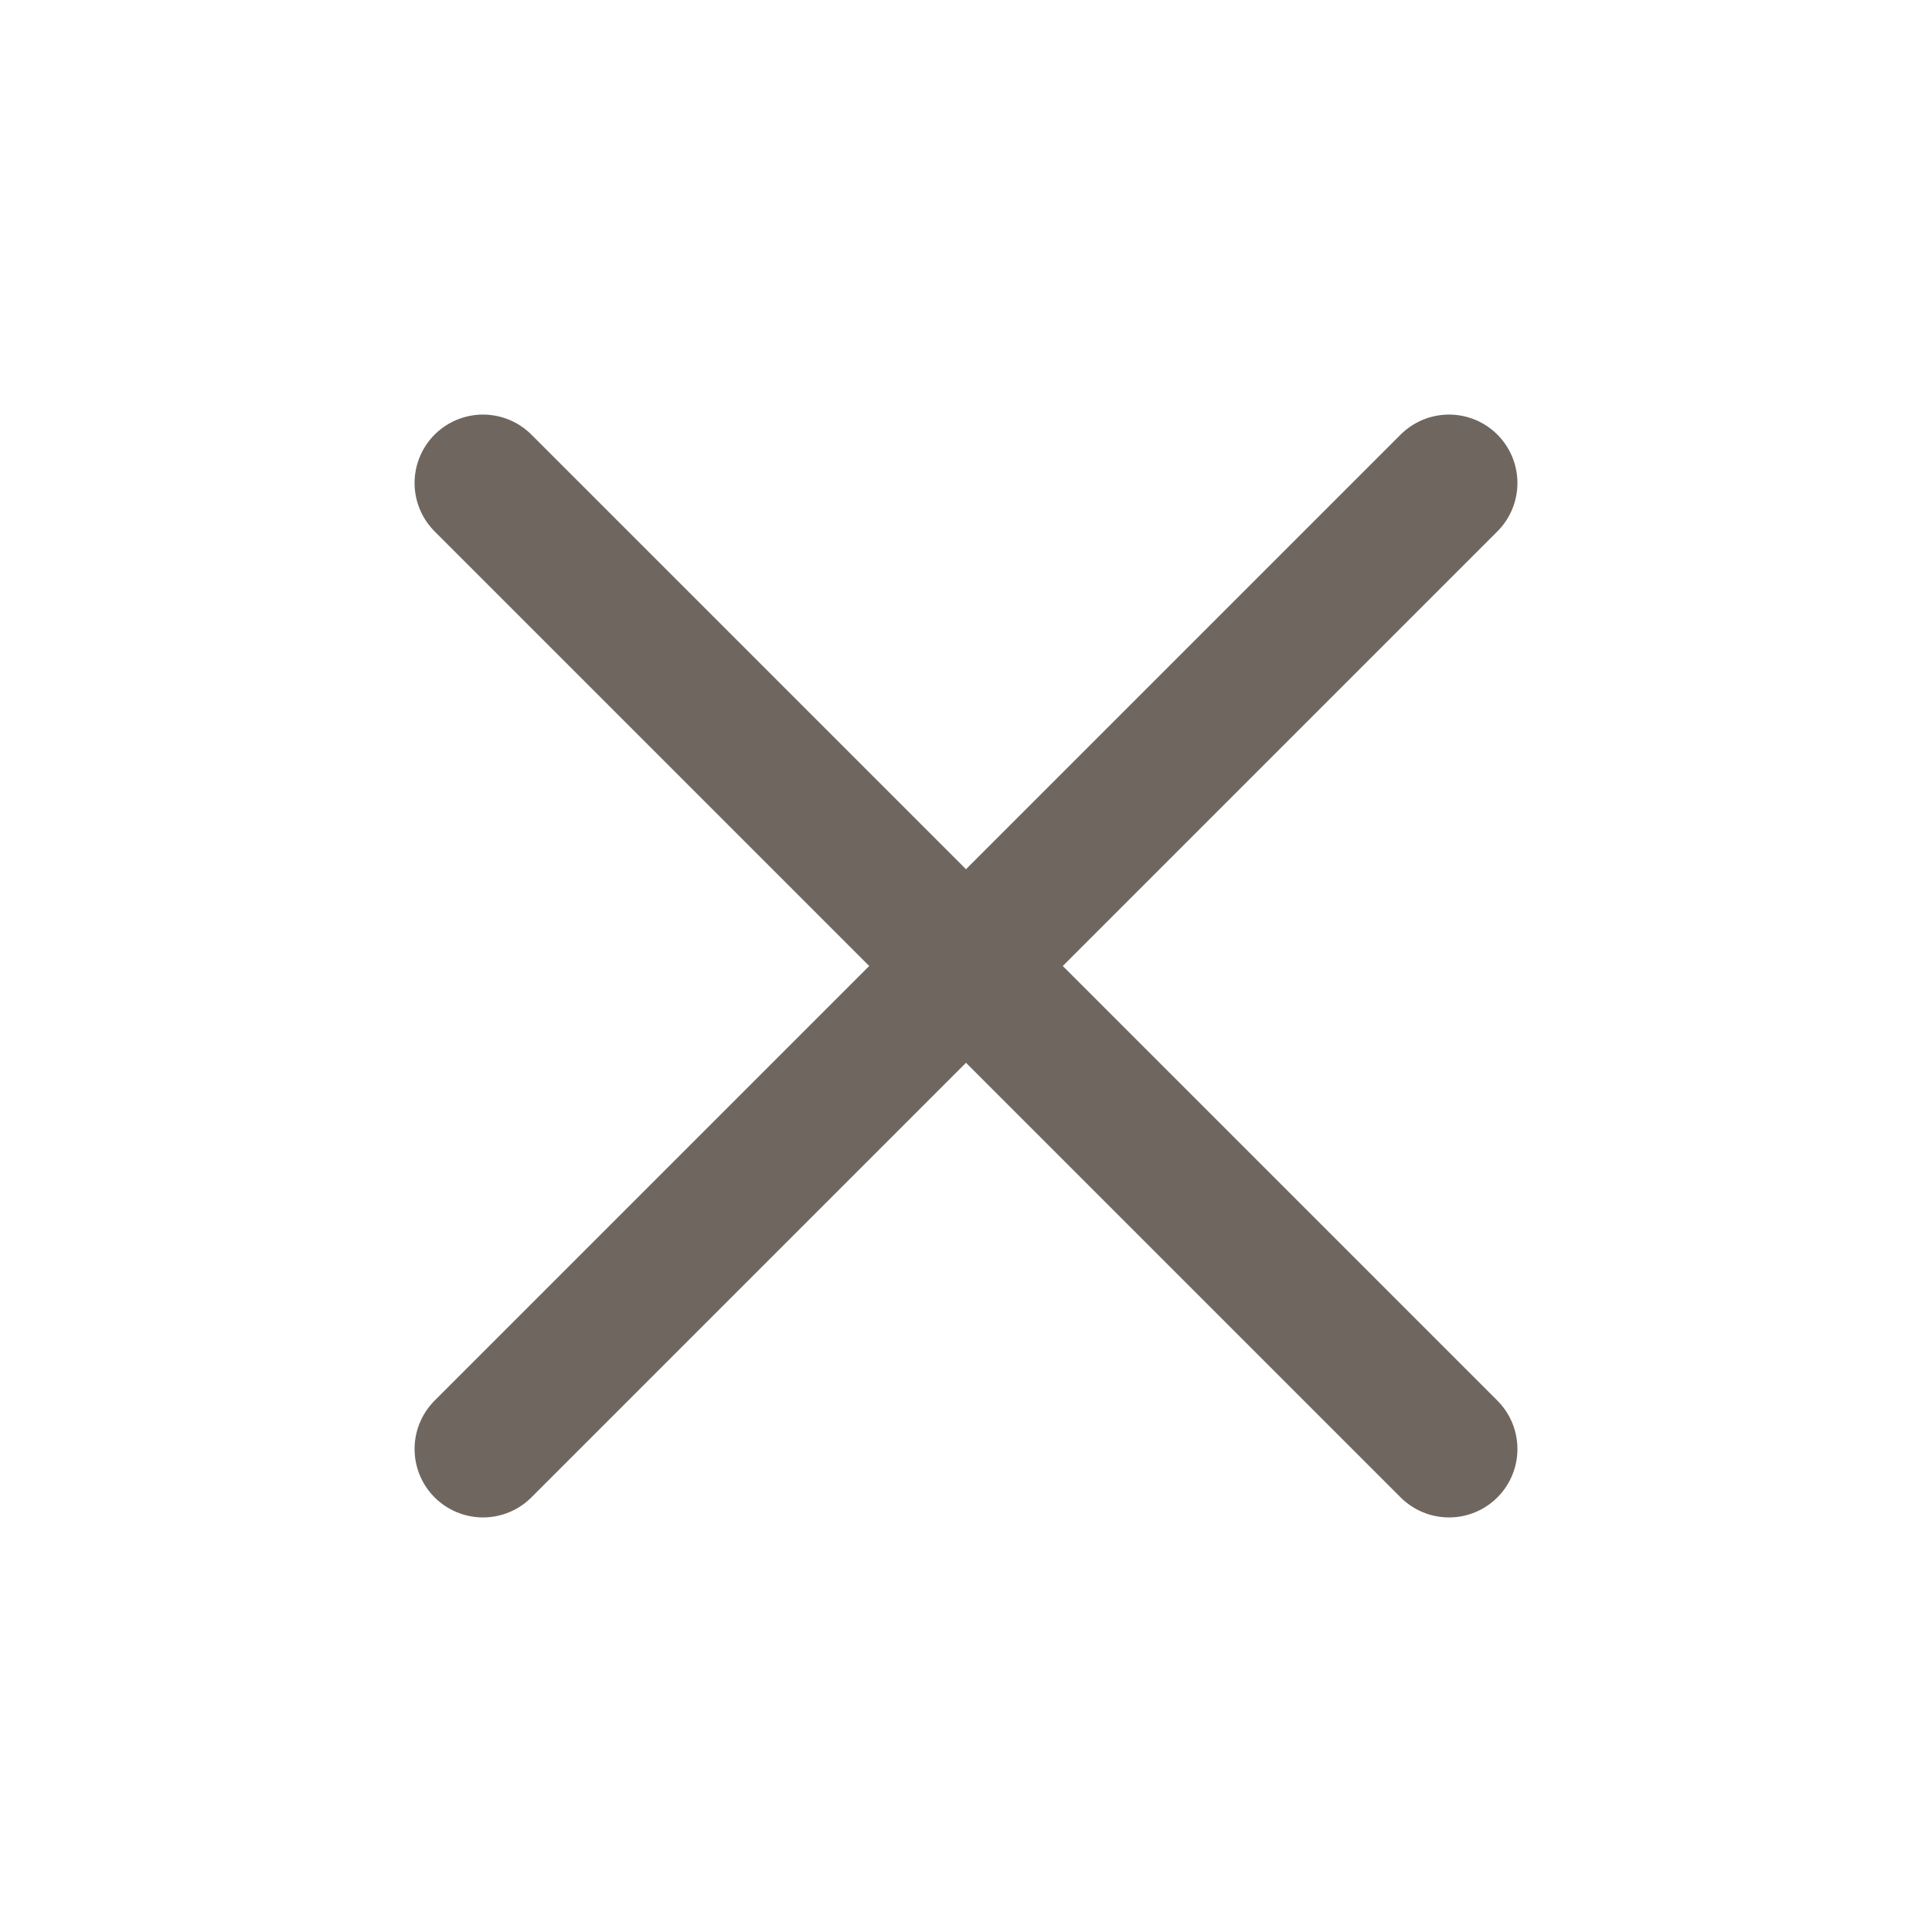
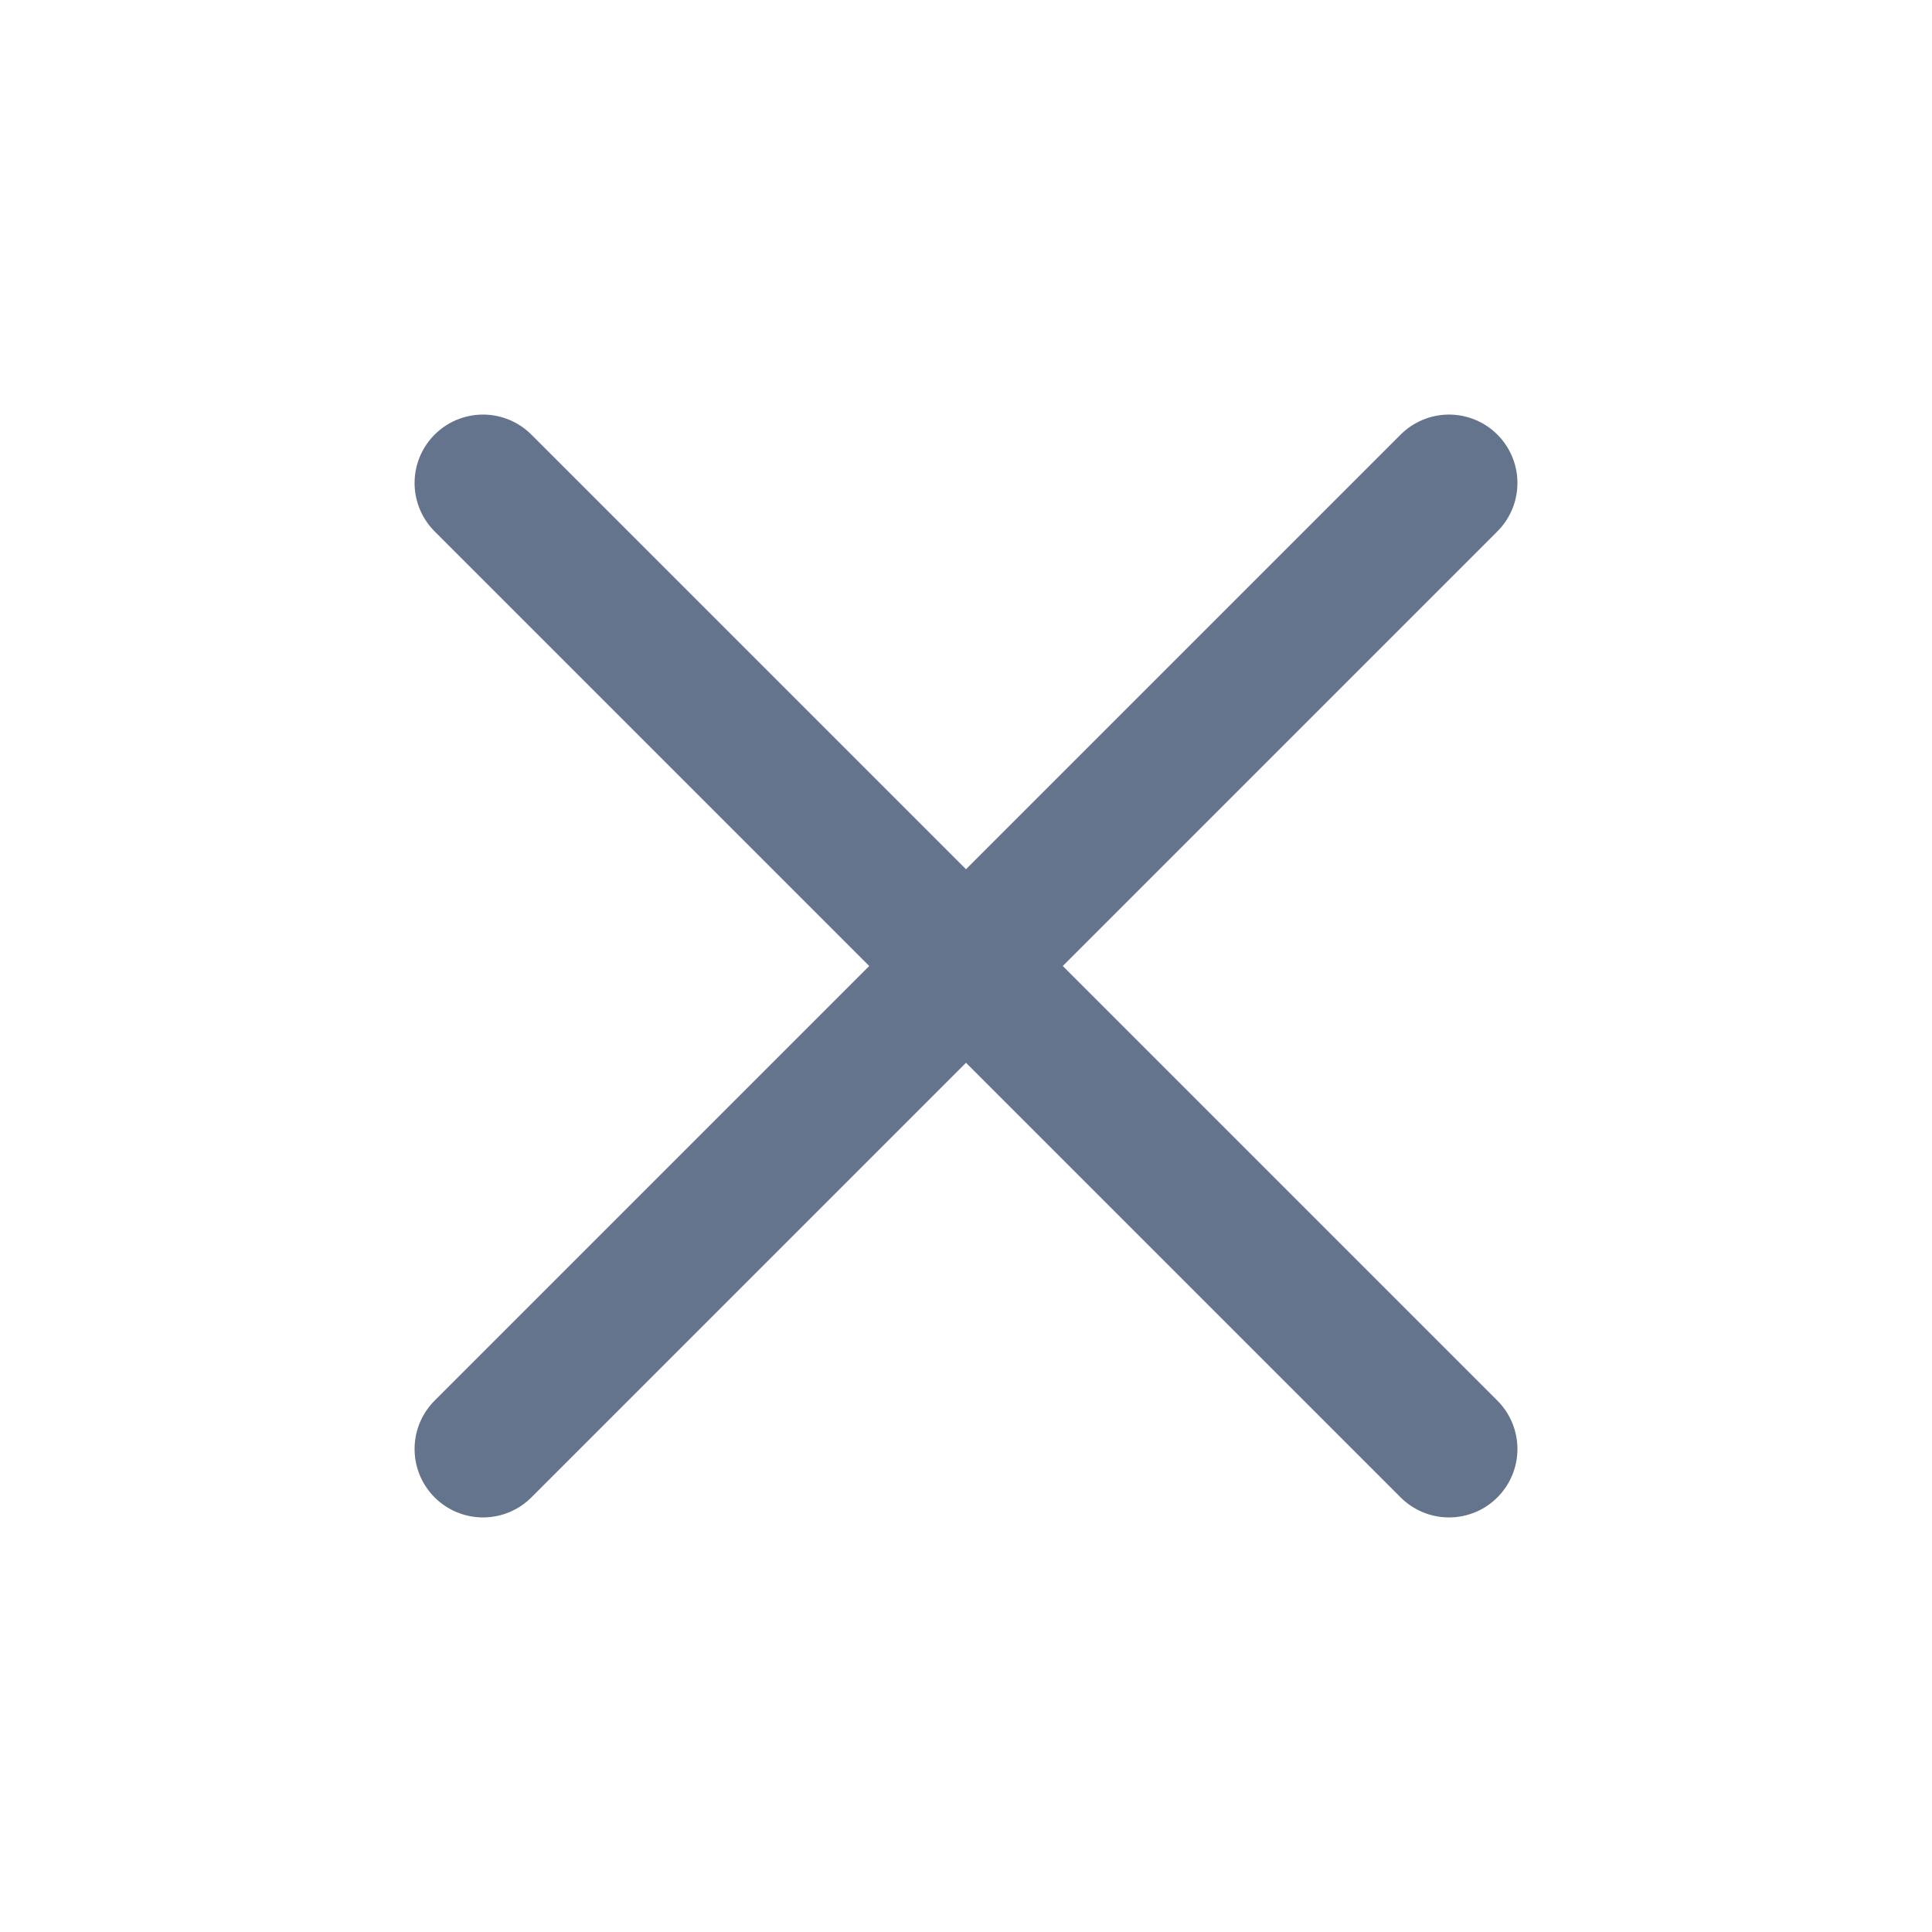
- <svg xmlns="http://www.w3.org/2000/svg" width="11" height="11" viewBox="0 0 24 24" fill="none" stroke="#6F665F" stroke-width="1.7" stroke-linecap="round" stroke-linejoin="round">
+ <svg xmlns="http://www.w3.org/2000/svg" width="11" height="11" viewBox="0 0 24 24" fill="none" stroke="#64748D" stroke-width="1.7" stroke-linecap="round" stroke-linejoin="round">
  <path d="m6 6 12 12M18 6 6 18" />
</svg>
